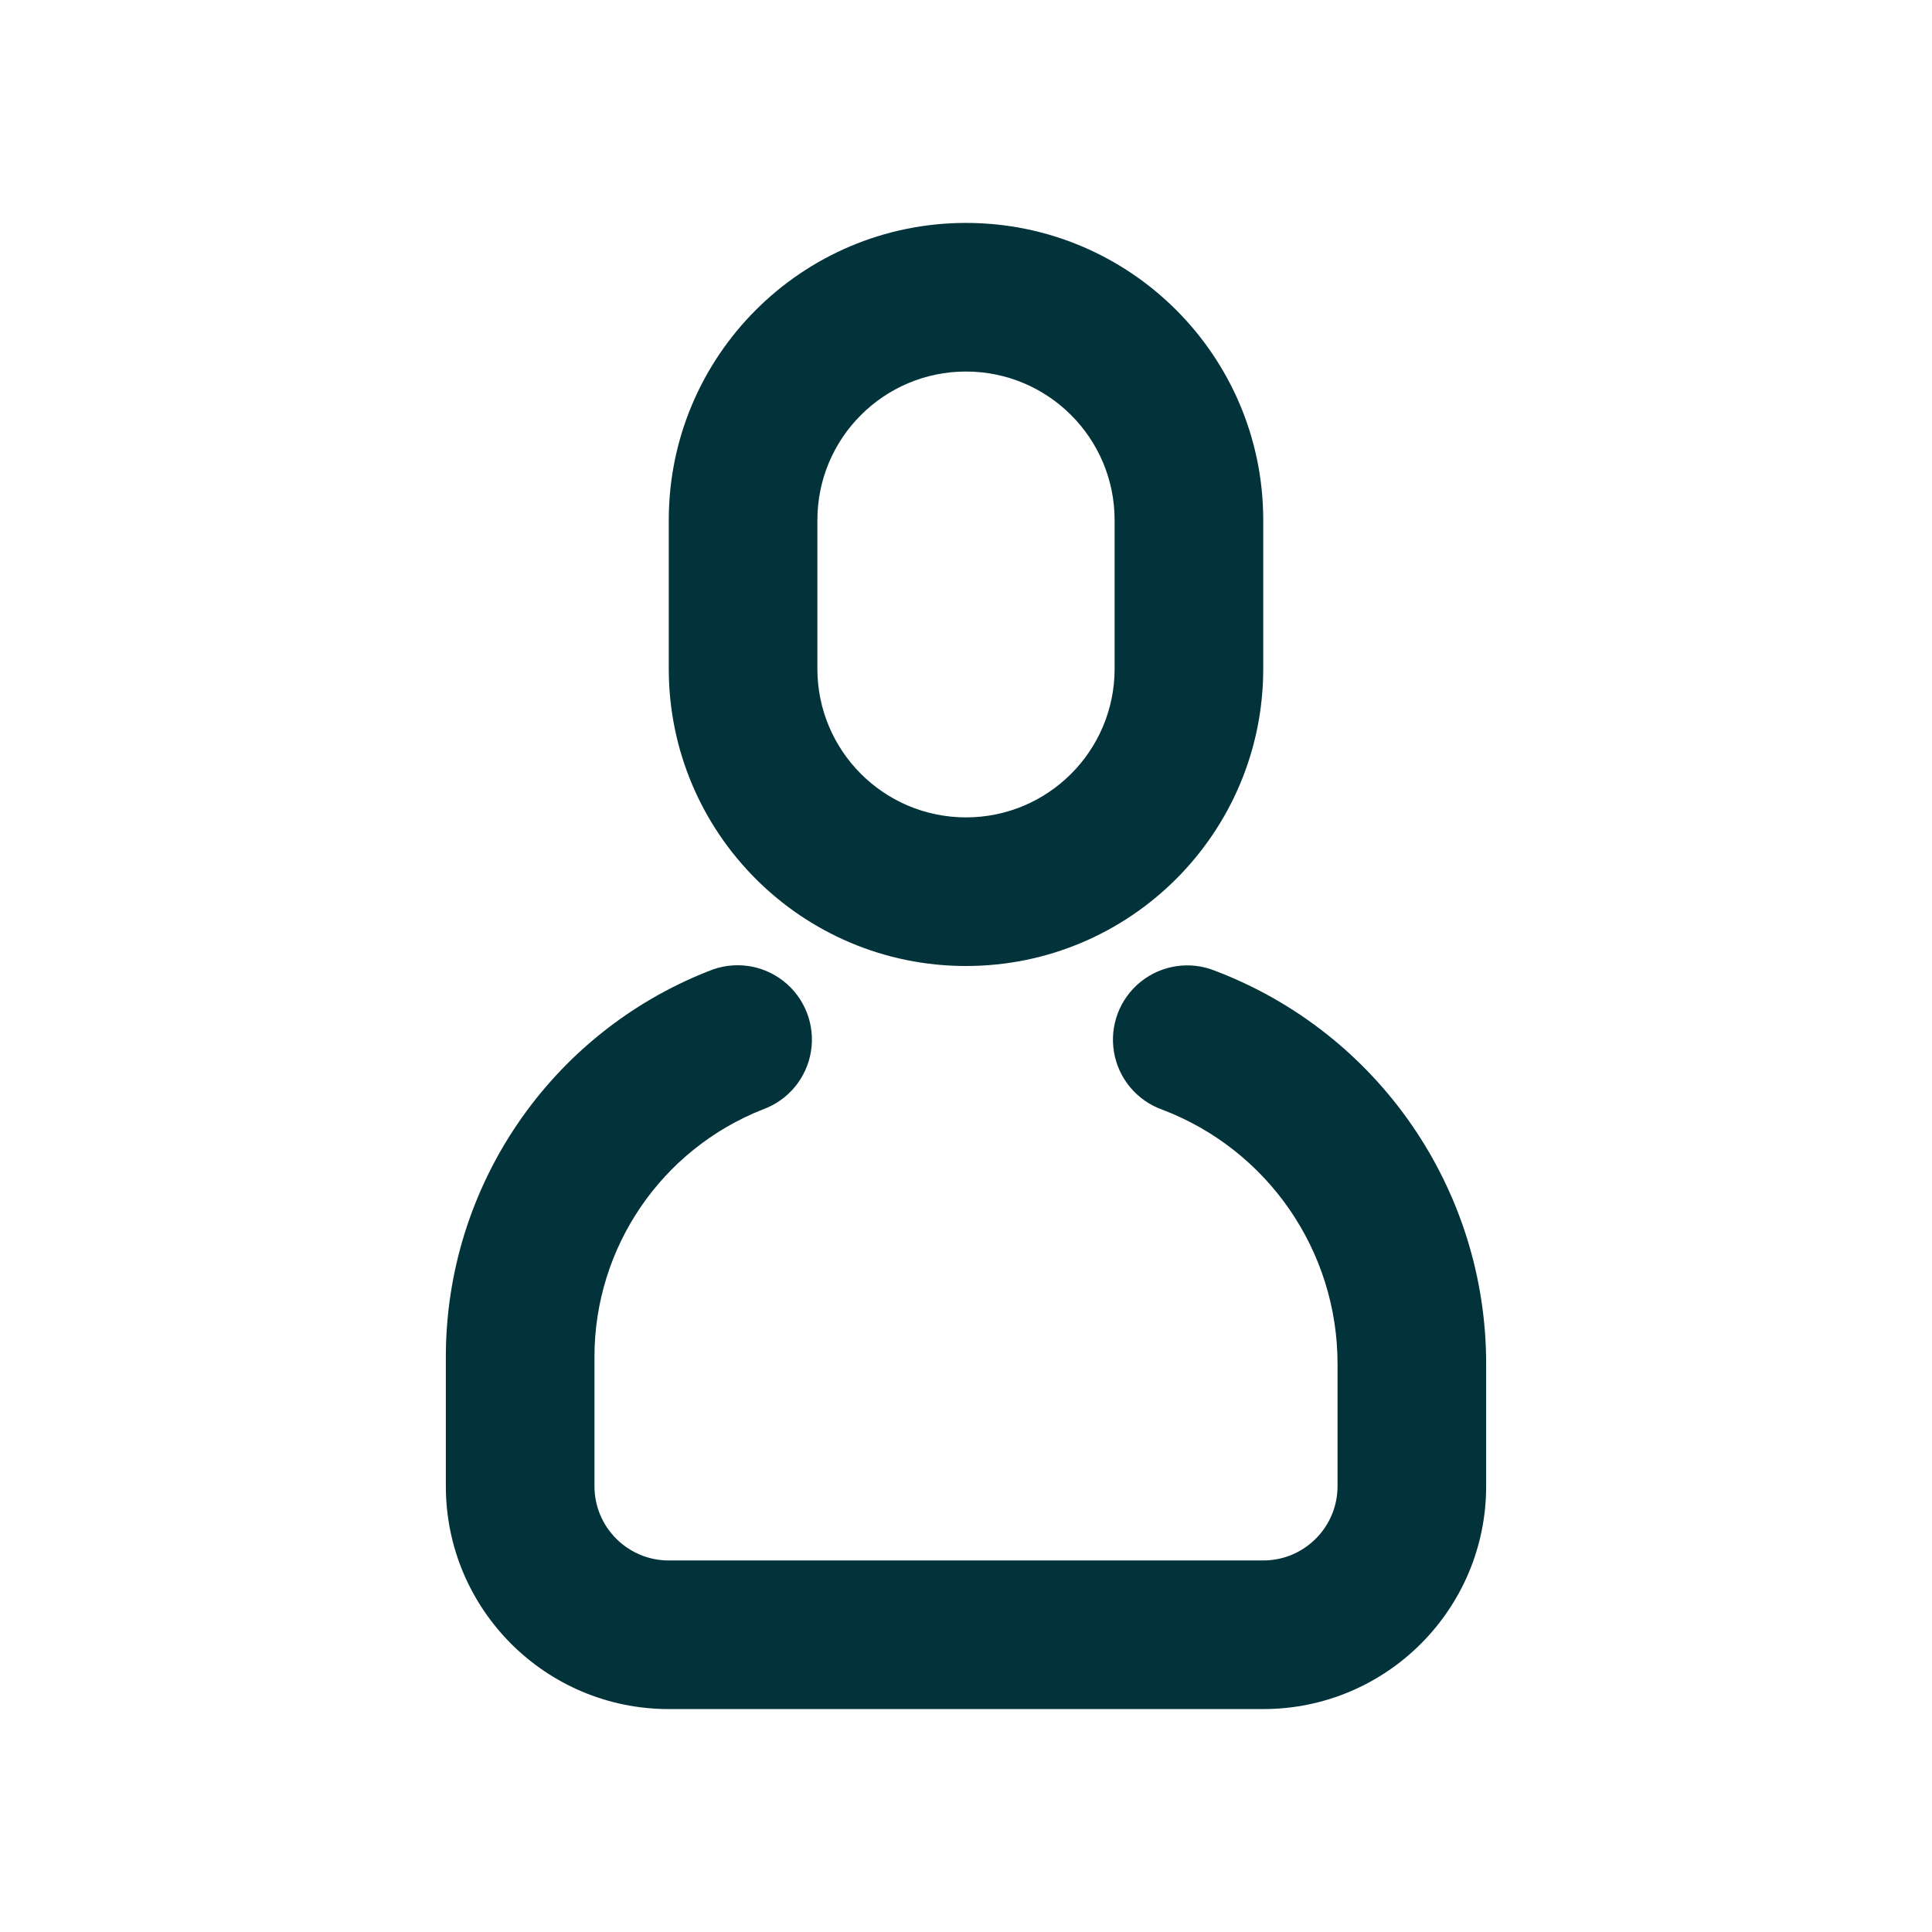
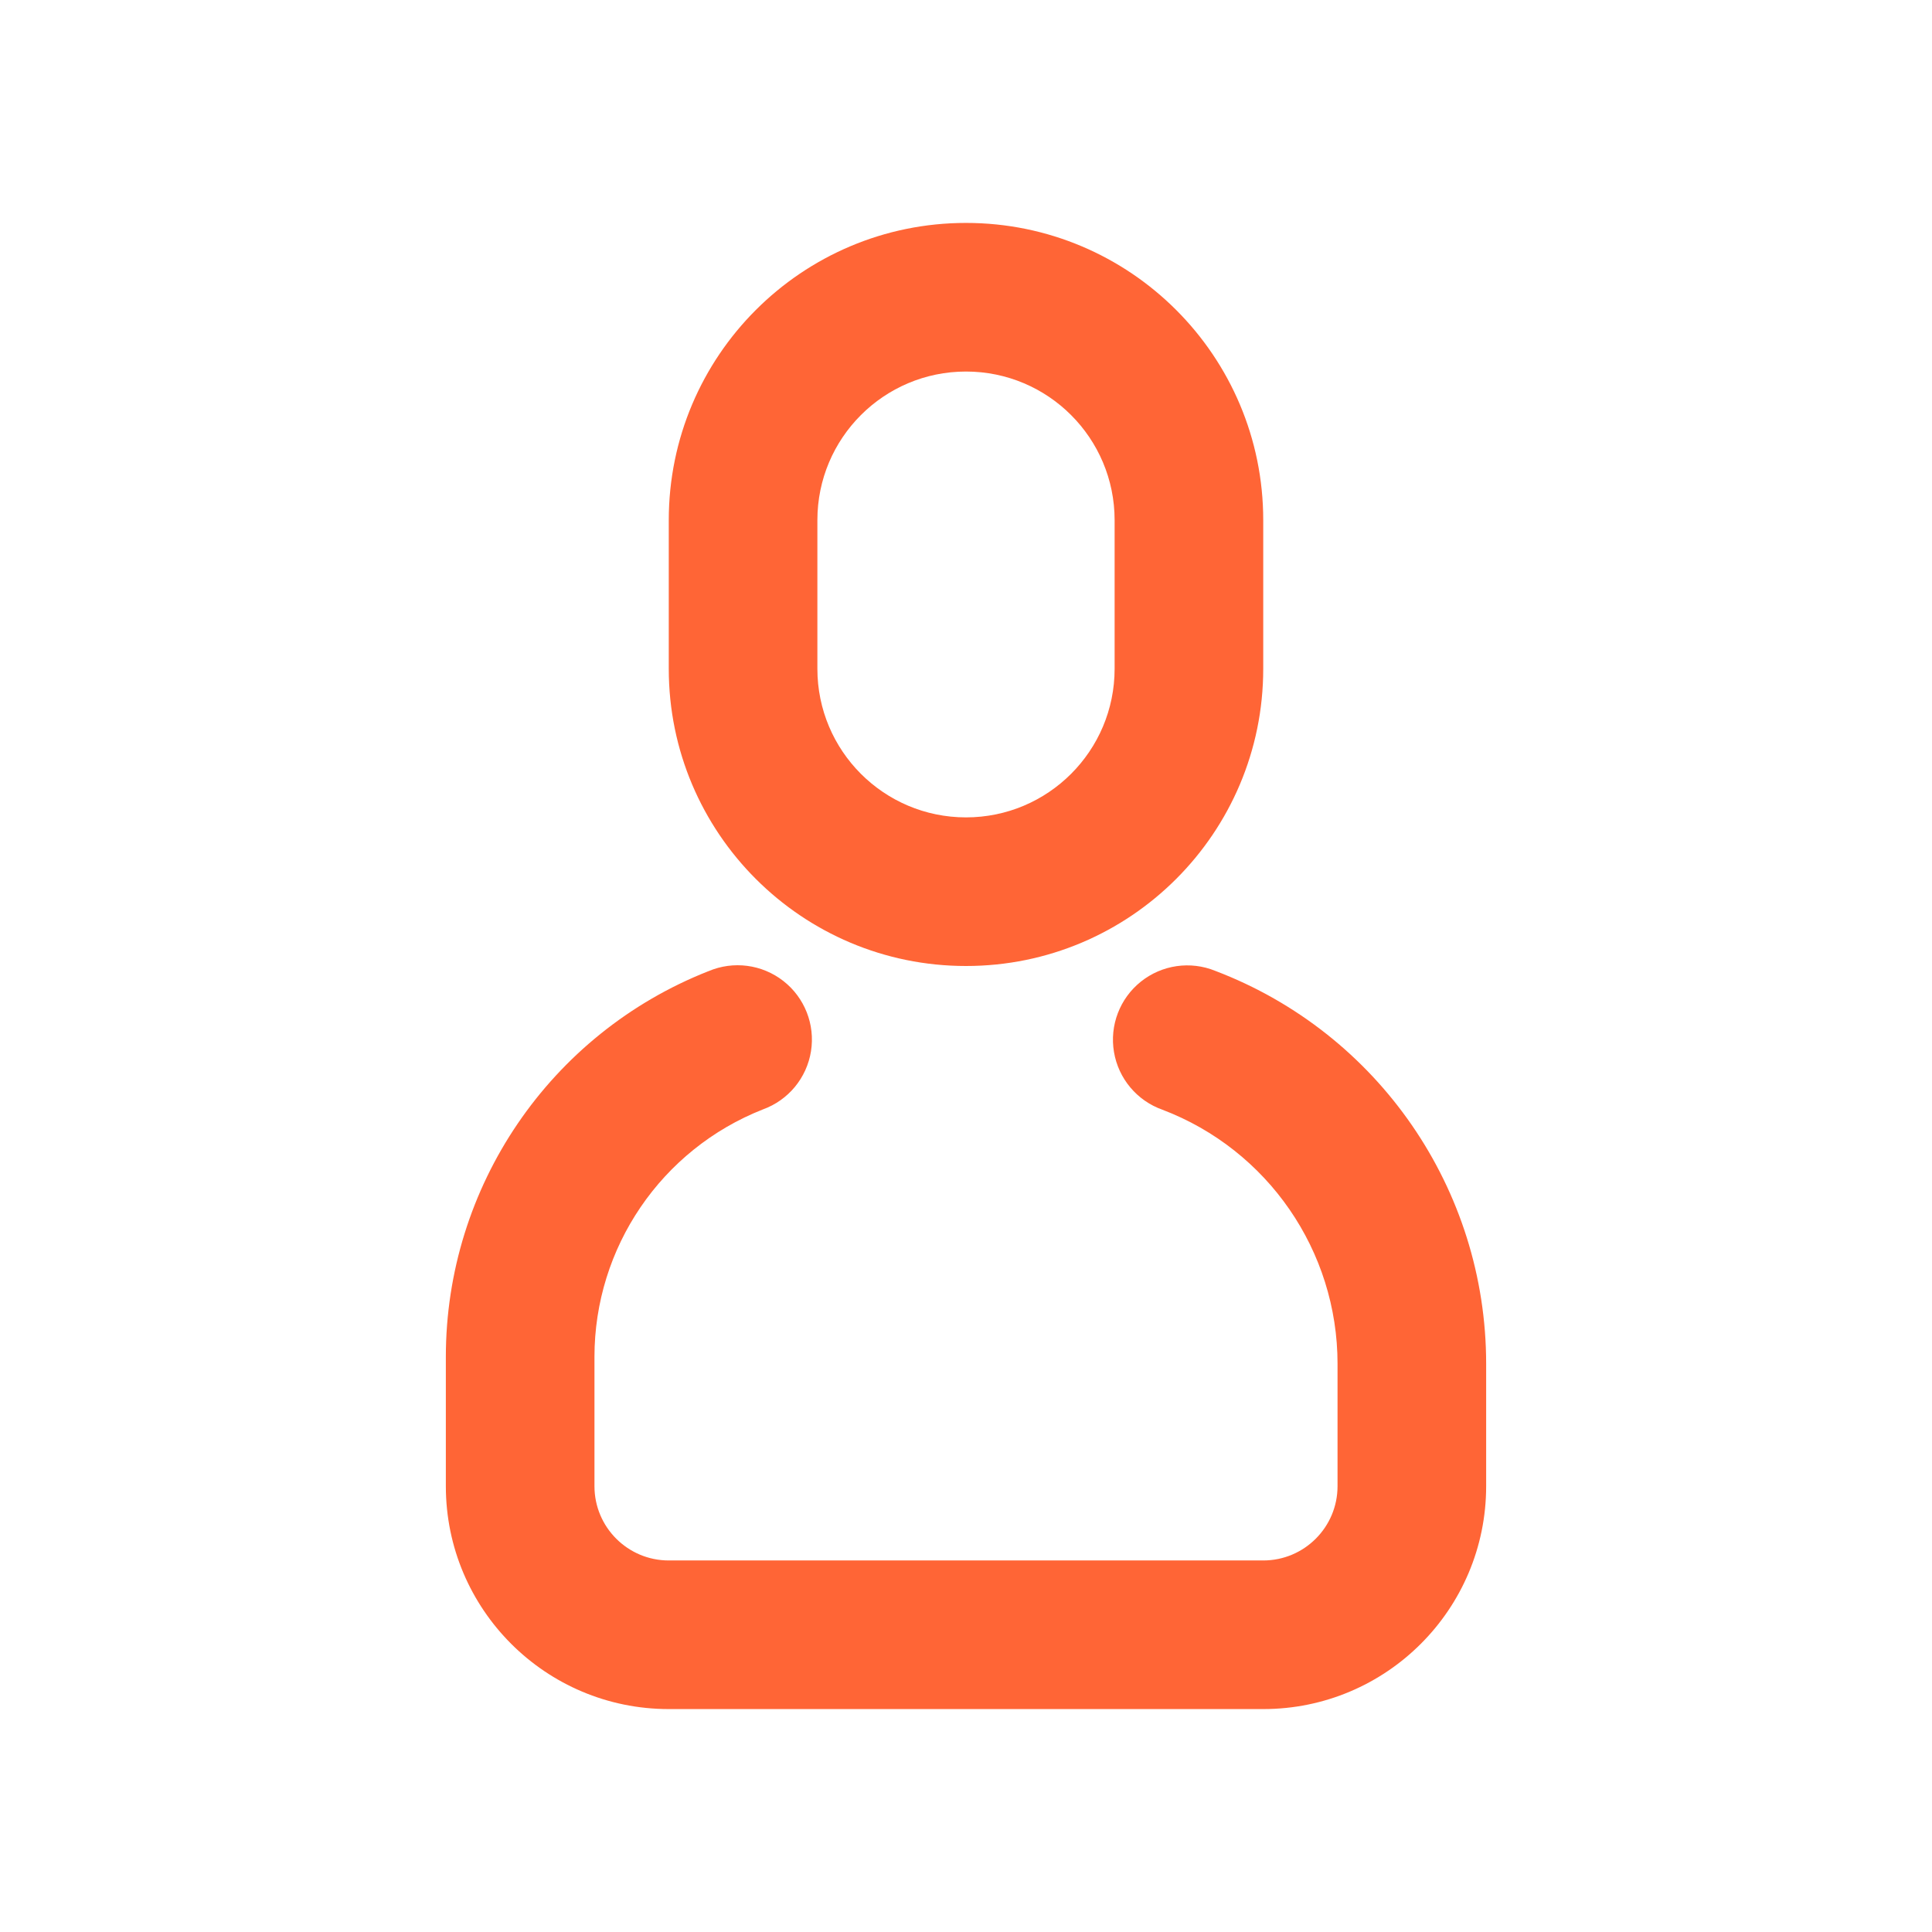
<svg xmlns="http://www.w3.org/2000/svg" id="user-icon" width="26" height="26" viewBox="0 0 26 26">
  <rect id="Rectangle_41" data-name="Rectangle 41" width="26" height="26" fill="none" />
-   <path id="user" d="M3.534,10.07a1,1,0,1,1,.733,1.86A3.579,3.579,0,0,0,2,15.26V17a1,1,0,0,0,1,1h8a1,1,0,0,0,1-1V15.353a3.658,3.658,0,0,0-2.357-3.419,1,1,0,1,1,.713-1.868A5.658,5.658,0,0,1,14,15.353V17a3,3,0,0,1-3,3H3a3,3,0,0,1-3-3V15.26a5.579,5.579,0,0,1,3.533-5.19ZM7,0a4,4,0,0,1,4,4V6A4,4,0,0,1,3,6V4A4,4,0,0,1,7,0ZM7,2A2,2,0,0,0,5,4V6A2,2,0,0,0,9,6V4A2,2,0,0,0,7,2Z" transform="translate(6 3)" fill="#02333A" />
+   <path id="user" d="M3.534,10.07a1,1,0,1,1,.733,1.86A3.579,3.579,0,0,0,2,15.26V17a1,1,0,0,0,1,1h8a1,1,0,0,0,1-1V15.353a3.658,3.658,0,0,0-2.357-3.419,1,1,0,1,1,.713-1.868A5.658,5.658,0,0,1,14,15.353V17a3,3,0,0,1-3,3H3a3,3,0,0,1-3-3V15.26a5.579,5.579,0,0,1,3.533-5.19ZM7,0a4,4,0,0,1,4,4V6A4,4,0,0,1,3,6V4A4,4,0,0,1,7,0ZM7,2A2,2,0,0,0,5,4V6A2,2,0,0,0,9,6V4A2,2,0,0,0,7,2Z" transform="translate(6 3)" fill="#FF6536" />
</svg>
